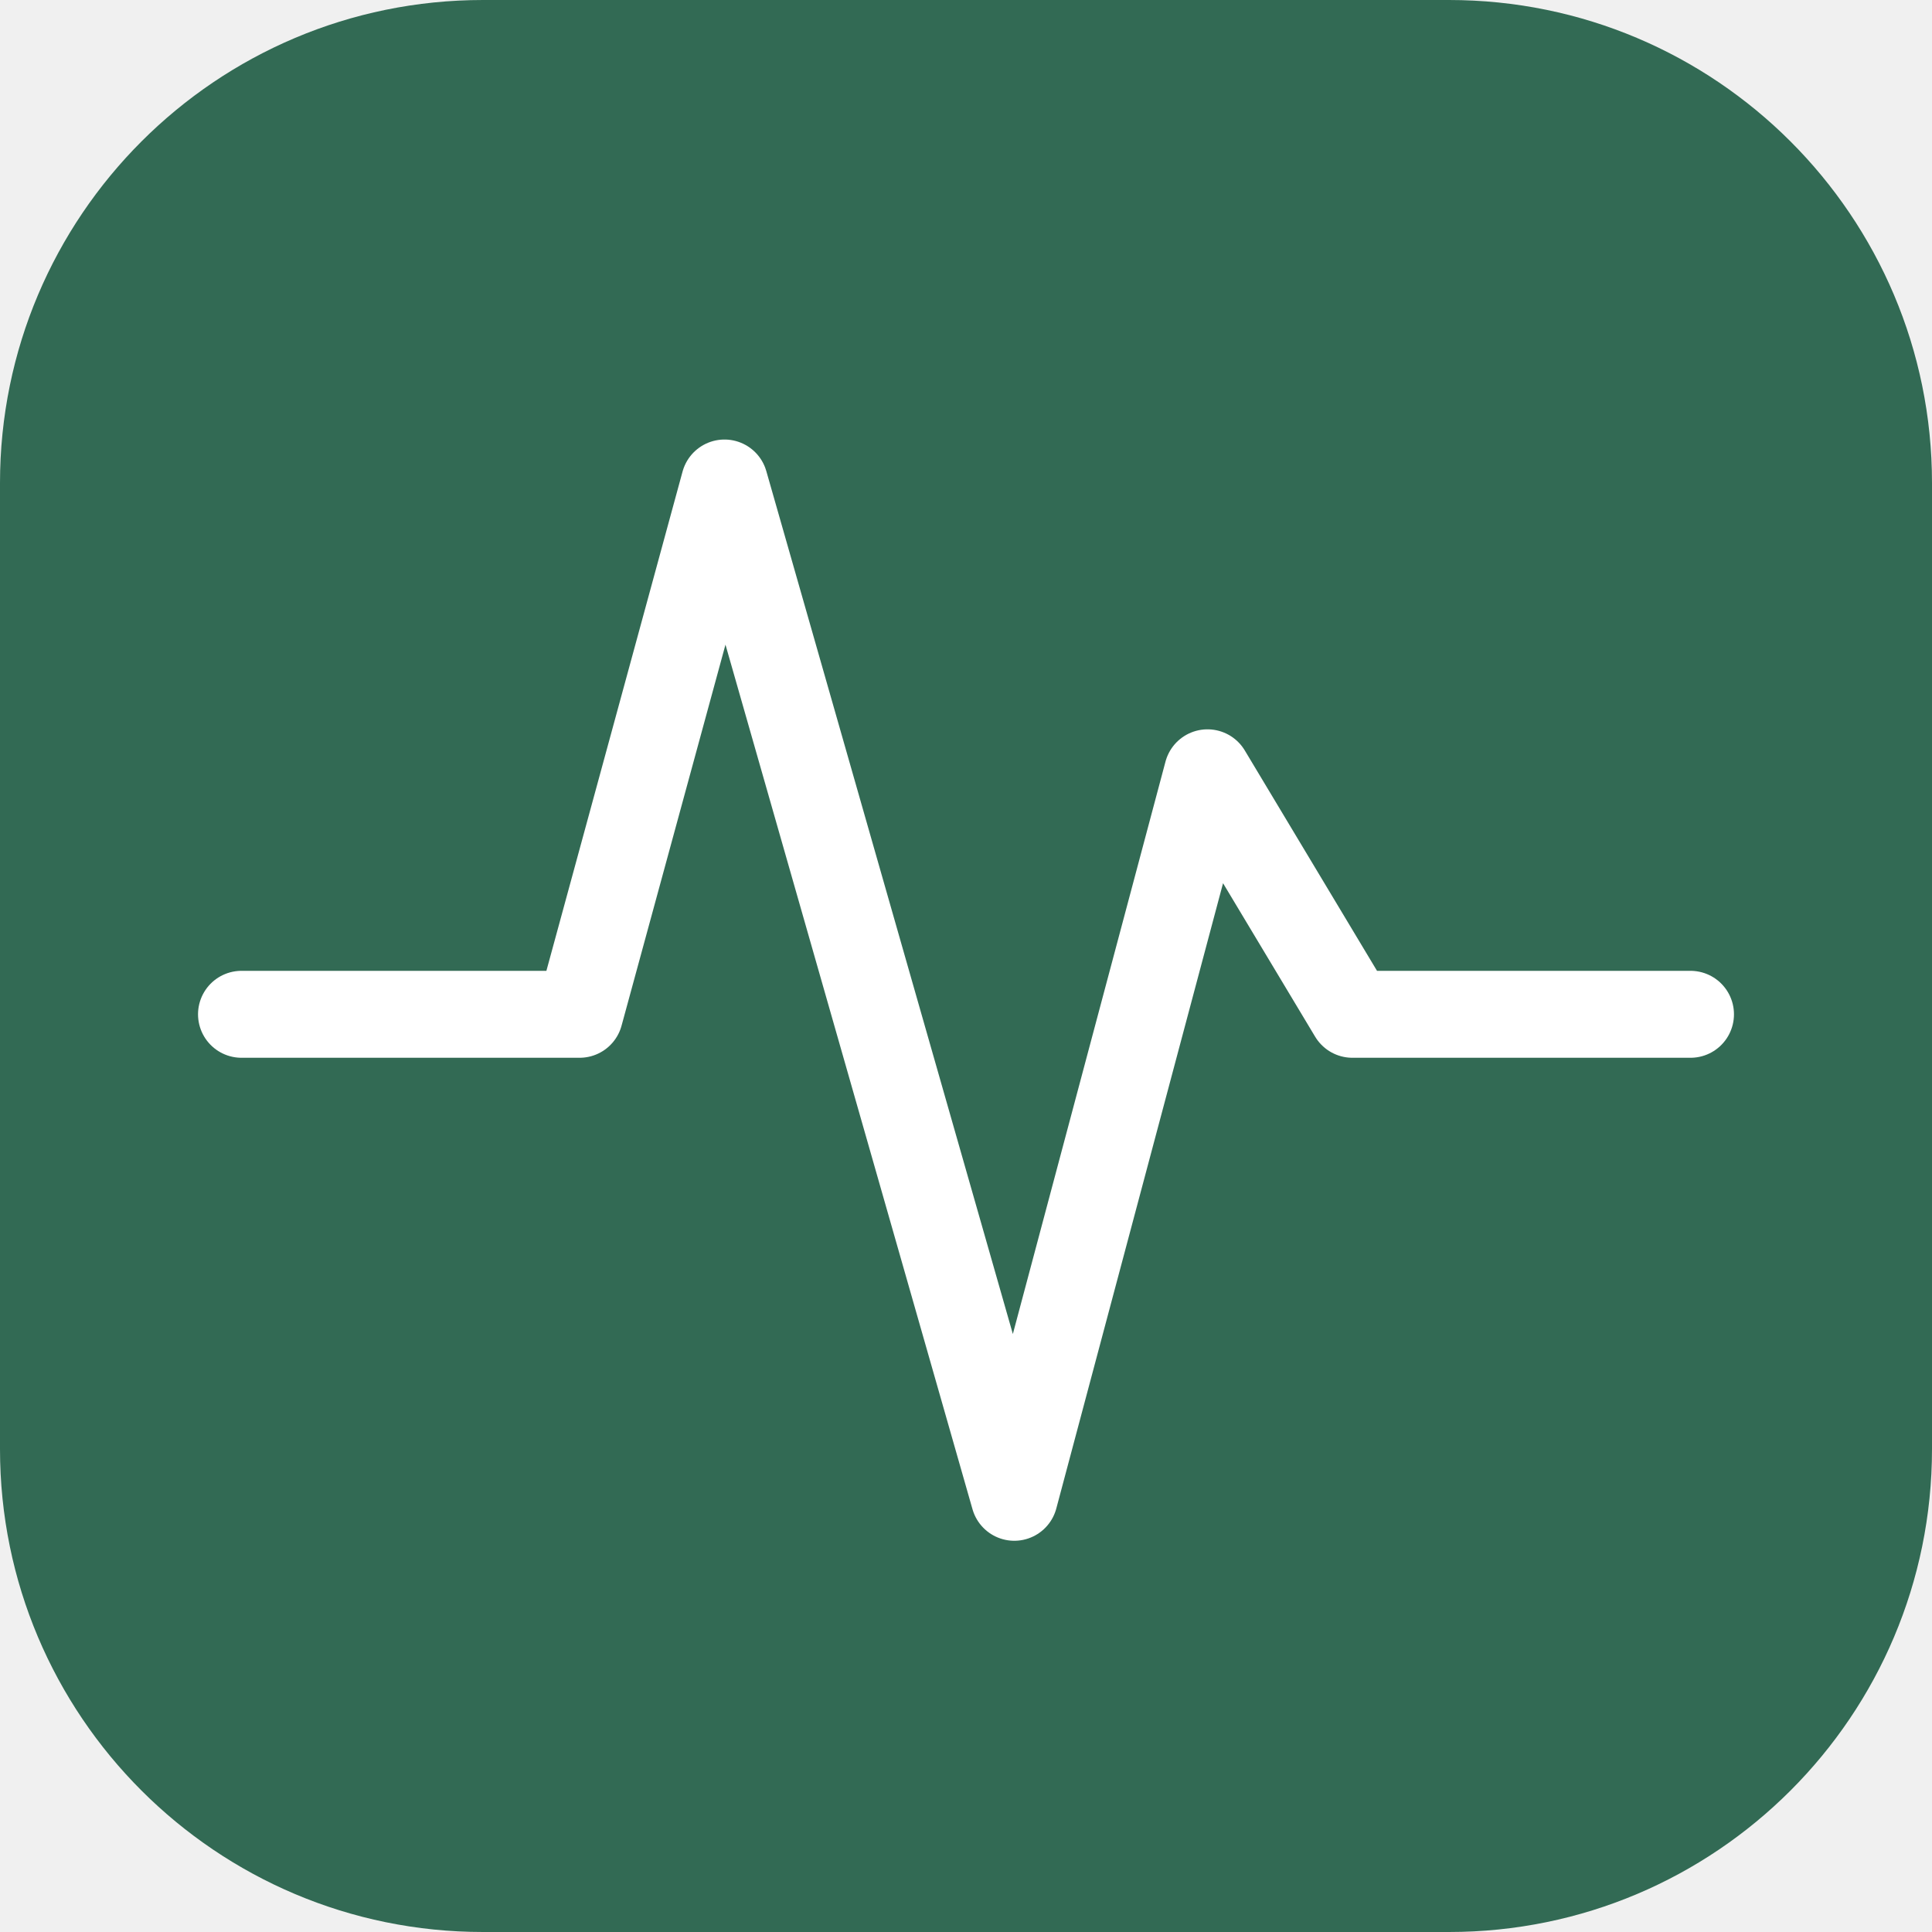
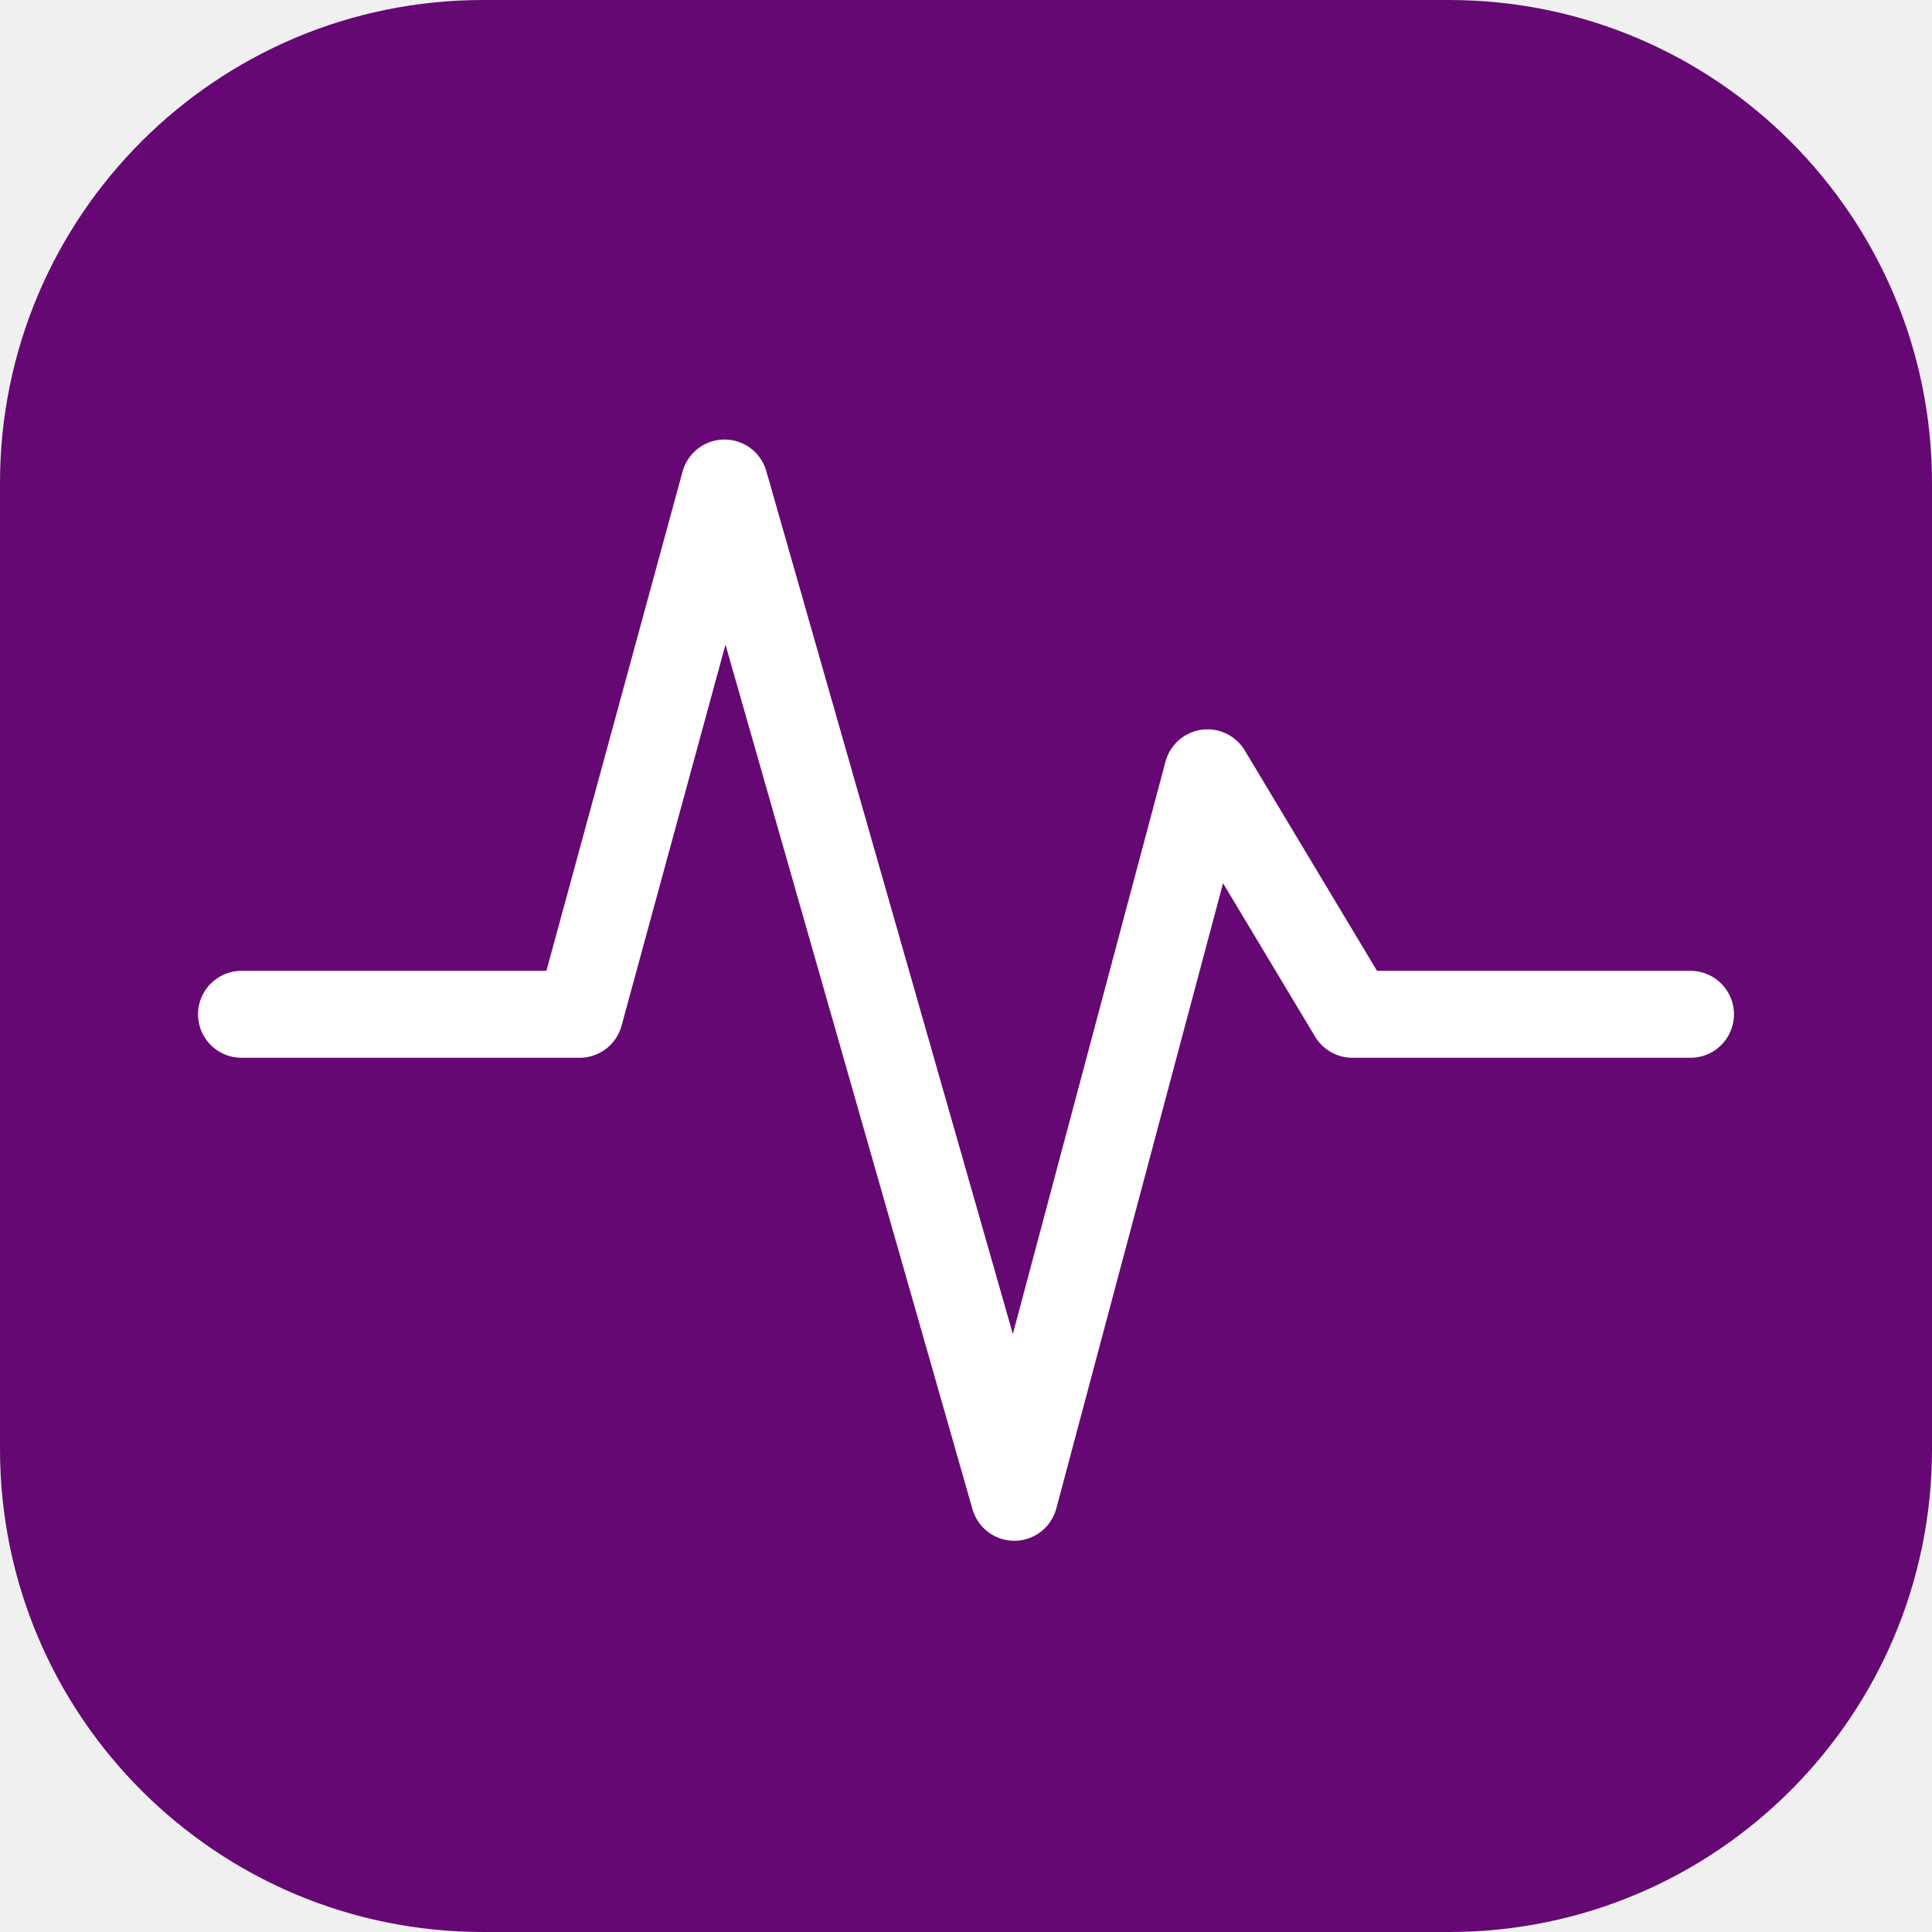
<svg xmlns="http://www.w3.org/2000/svg" viewBox="0 0 40 40">
-   <rect width="40" height="40" rx="10" fill="#326a54" />
+   <rect width="40" height="40" rx="10" fill="#660874" />
  <path d="M5 21h7l3-11 6 21 4-15 3 5h7" fill="none" stroke="#fff" stroke-width="1.8" stroke-linecap="round" stroke-linejoin="round" />
</svg>
